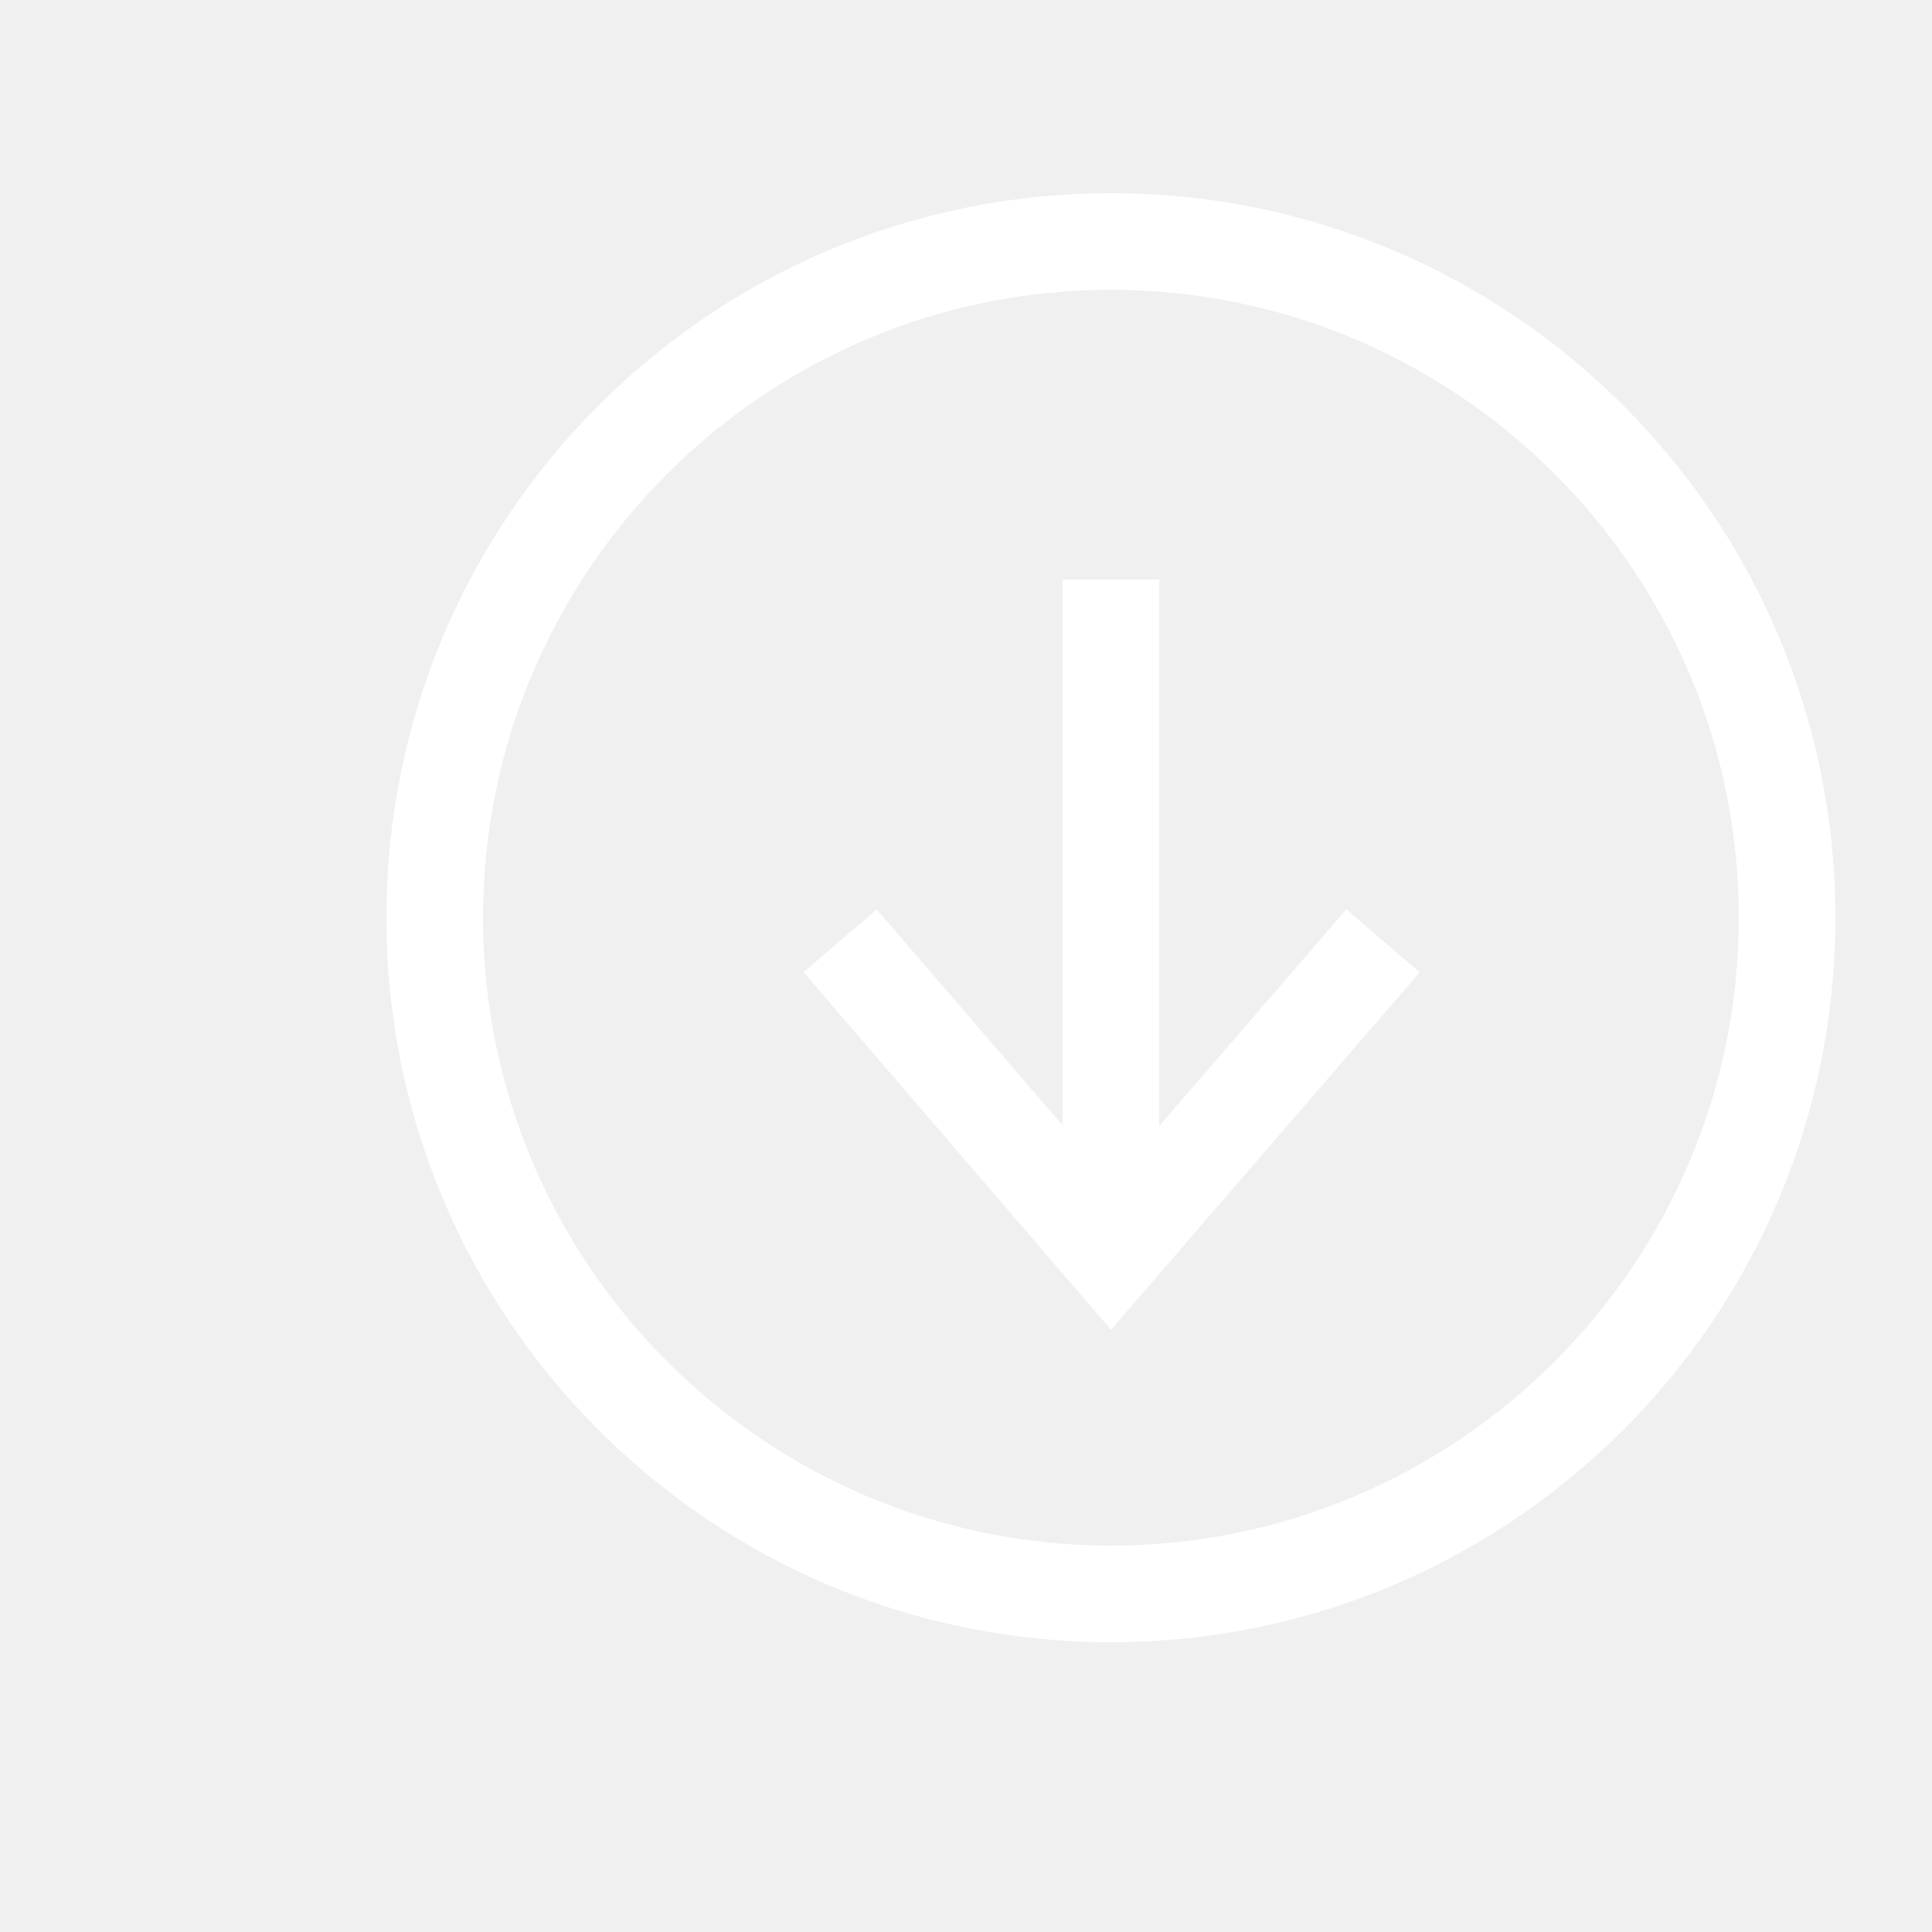
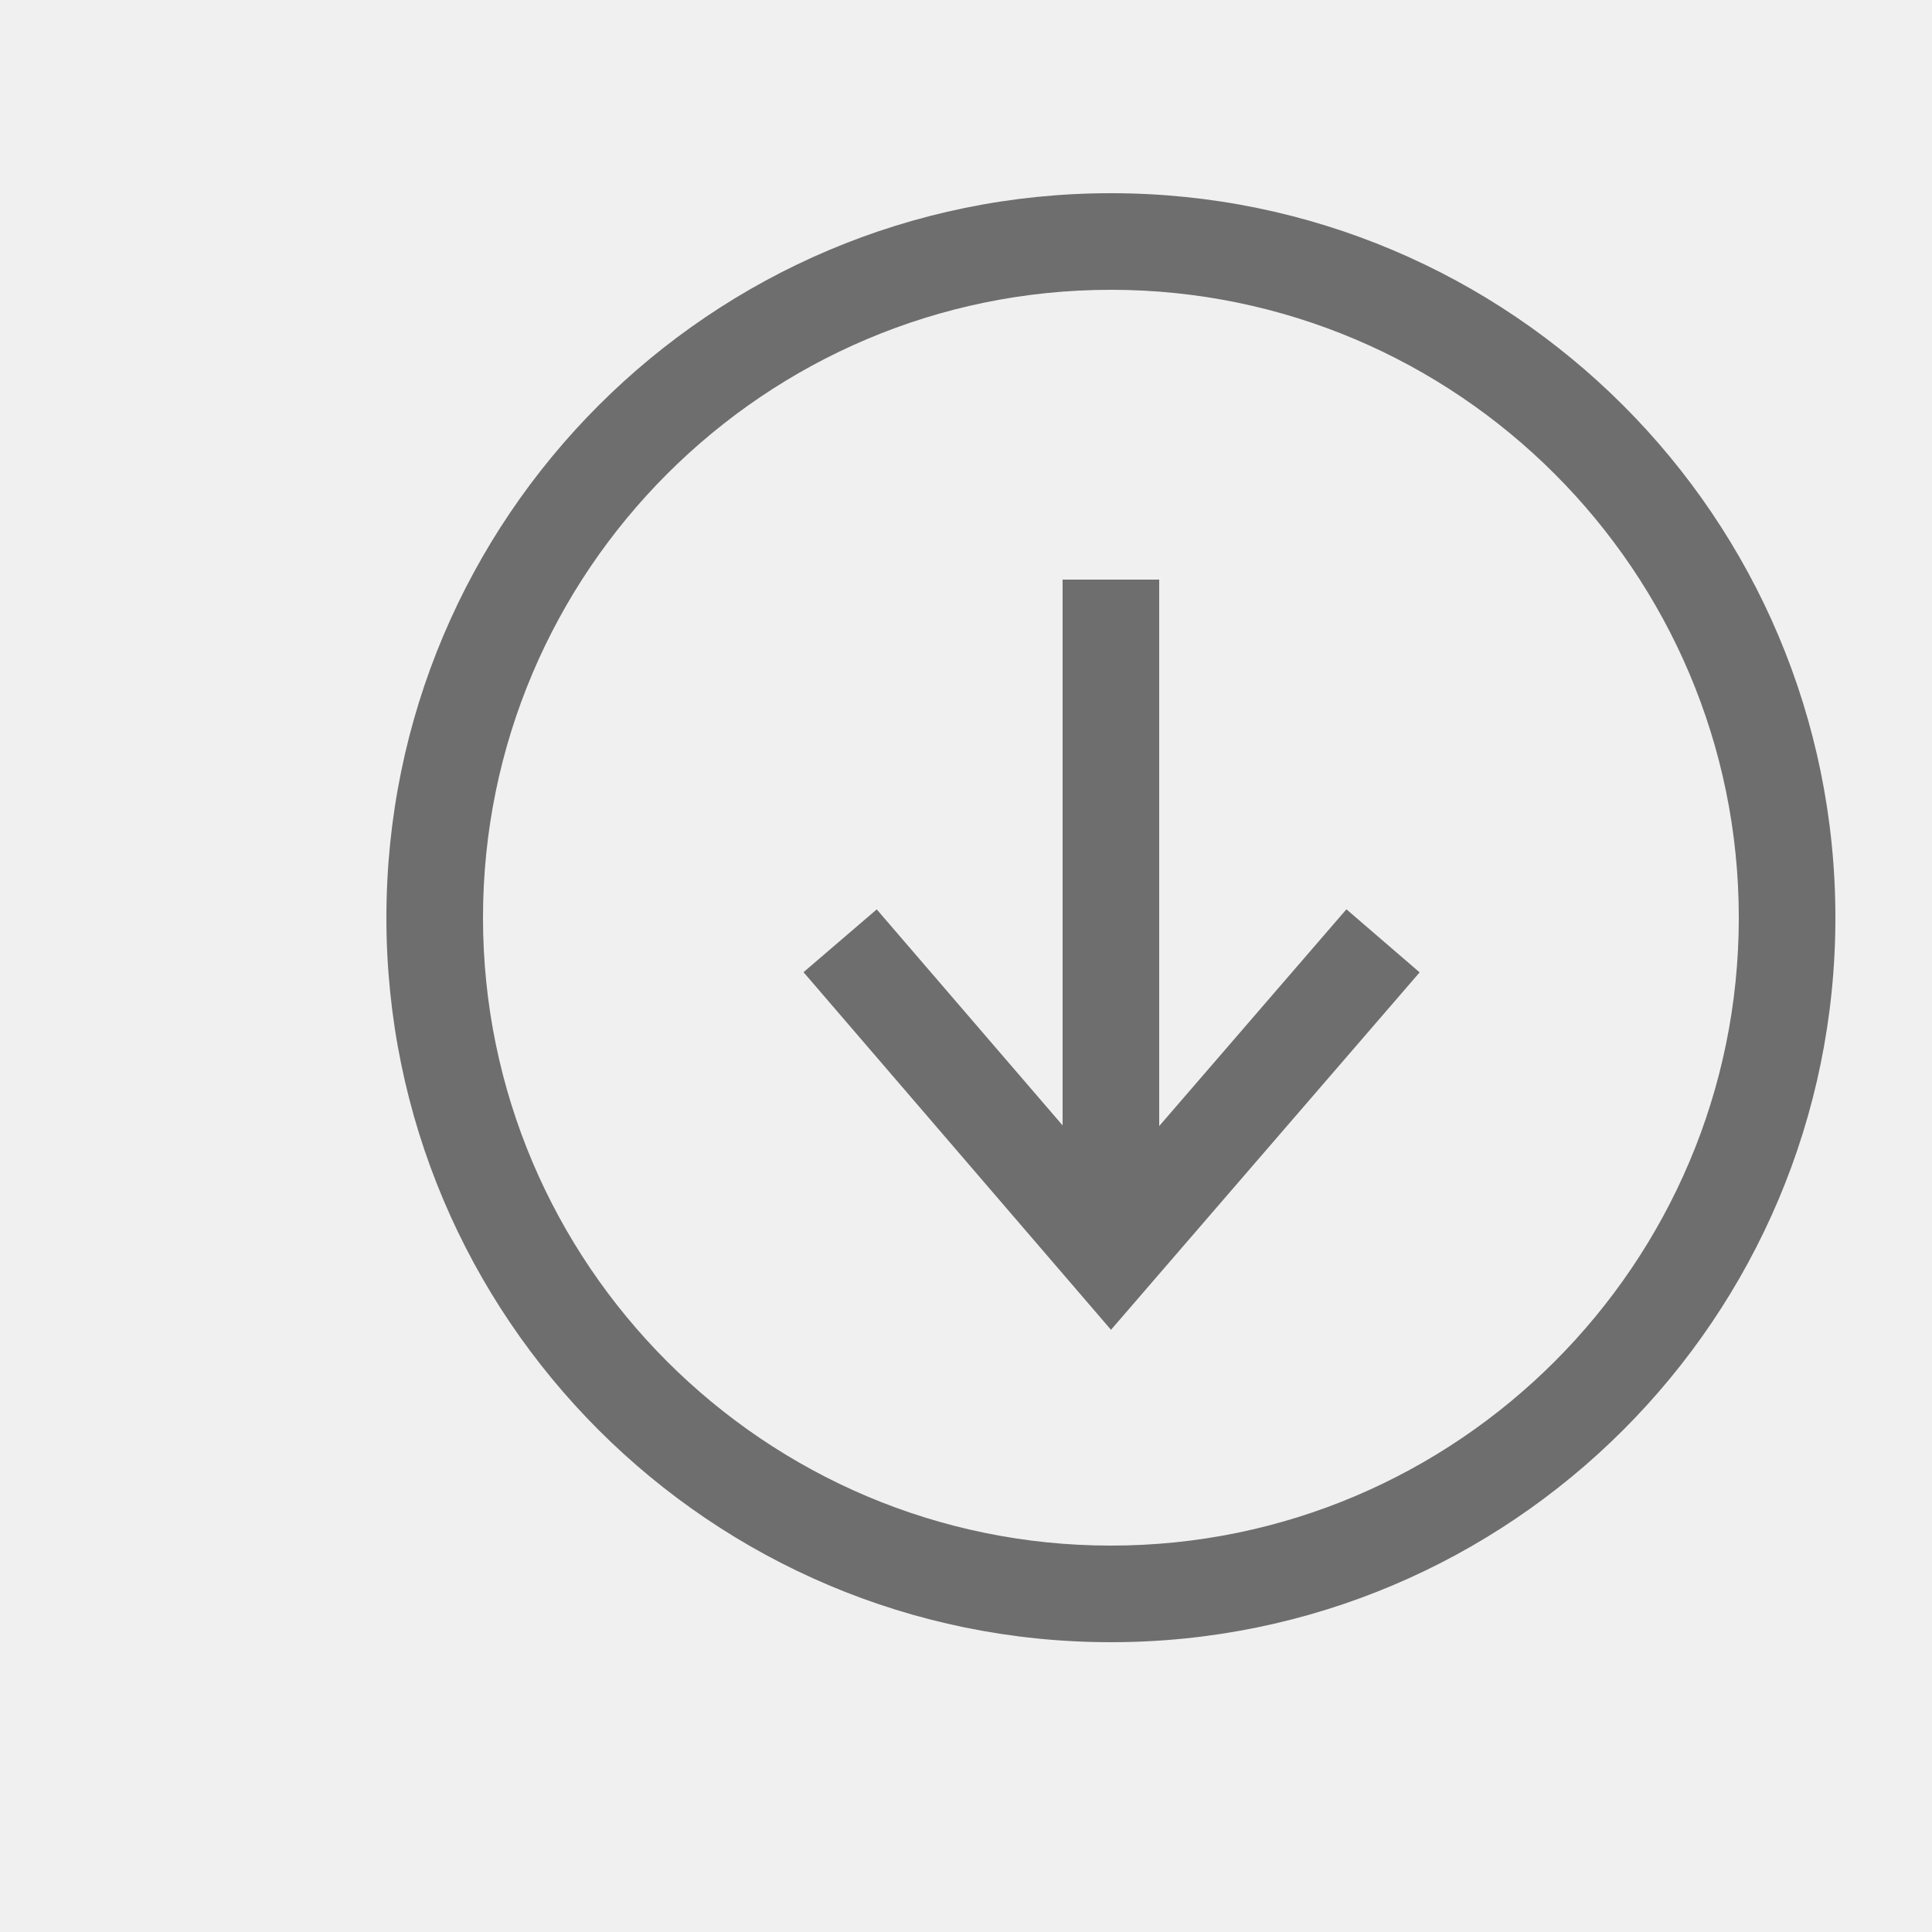
<svg xmlns="http://www.w3.org/2000/svg" viewBox="0 0 20 20">
-   <path d="M12 11.657V6h-1v5.65L9.076 9.414l-.758.65 3.183 3.702 3.195-3.7-.758-.653L12 11.657zM11.5 2C7.358 2 4 5.358 4 9.5c0 4.142 3.358 7.5 7.5 7.5 4.142 0 7.5-3.358 7.5-7.5C19 5.358 15.642 2 11.5 2zm0 14C7.916 16 5 13.084 5 9.5S7.916 3 11.5 3 18 5.916 18 9.5 15.084 16 11.5 16z" fill="#ffffff" fill-rule="evenodd" />
+   <path d="M12 11.657V6h-1v5.65L9.076 9.414l-.758.65 3.183 3.702 3.195-3.7-.758-.653L12 11.657zM11.5 2C7.358 2 4 5.358 4 9.5c0 4.142 3.358 7.5 7.5 7.5 4.142 0 7.5-3.358 7.5-7.5C19 5.358 15.642 2 11.5 2zm0 14C7.916 16 5 13.084 5 9.5S7.916 3 11.5 3 18 5.916 18 9.5 15.084 16 11.5 16z" fill="#6e6e6e" fill-rule="evenodd" />
</svg>
